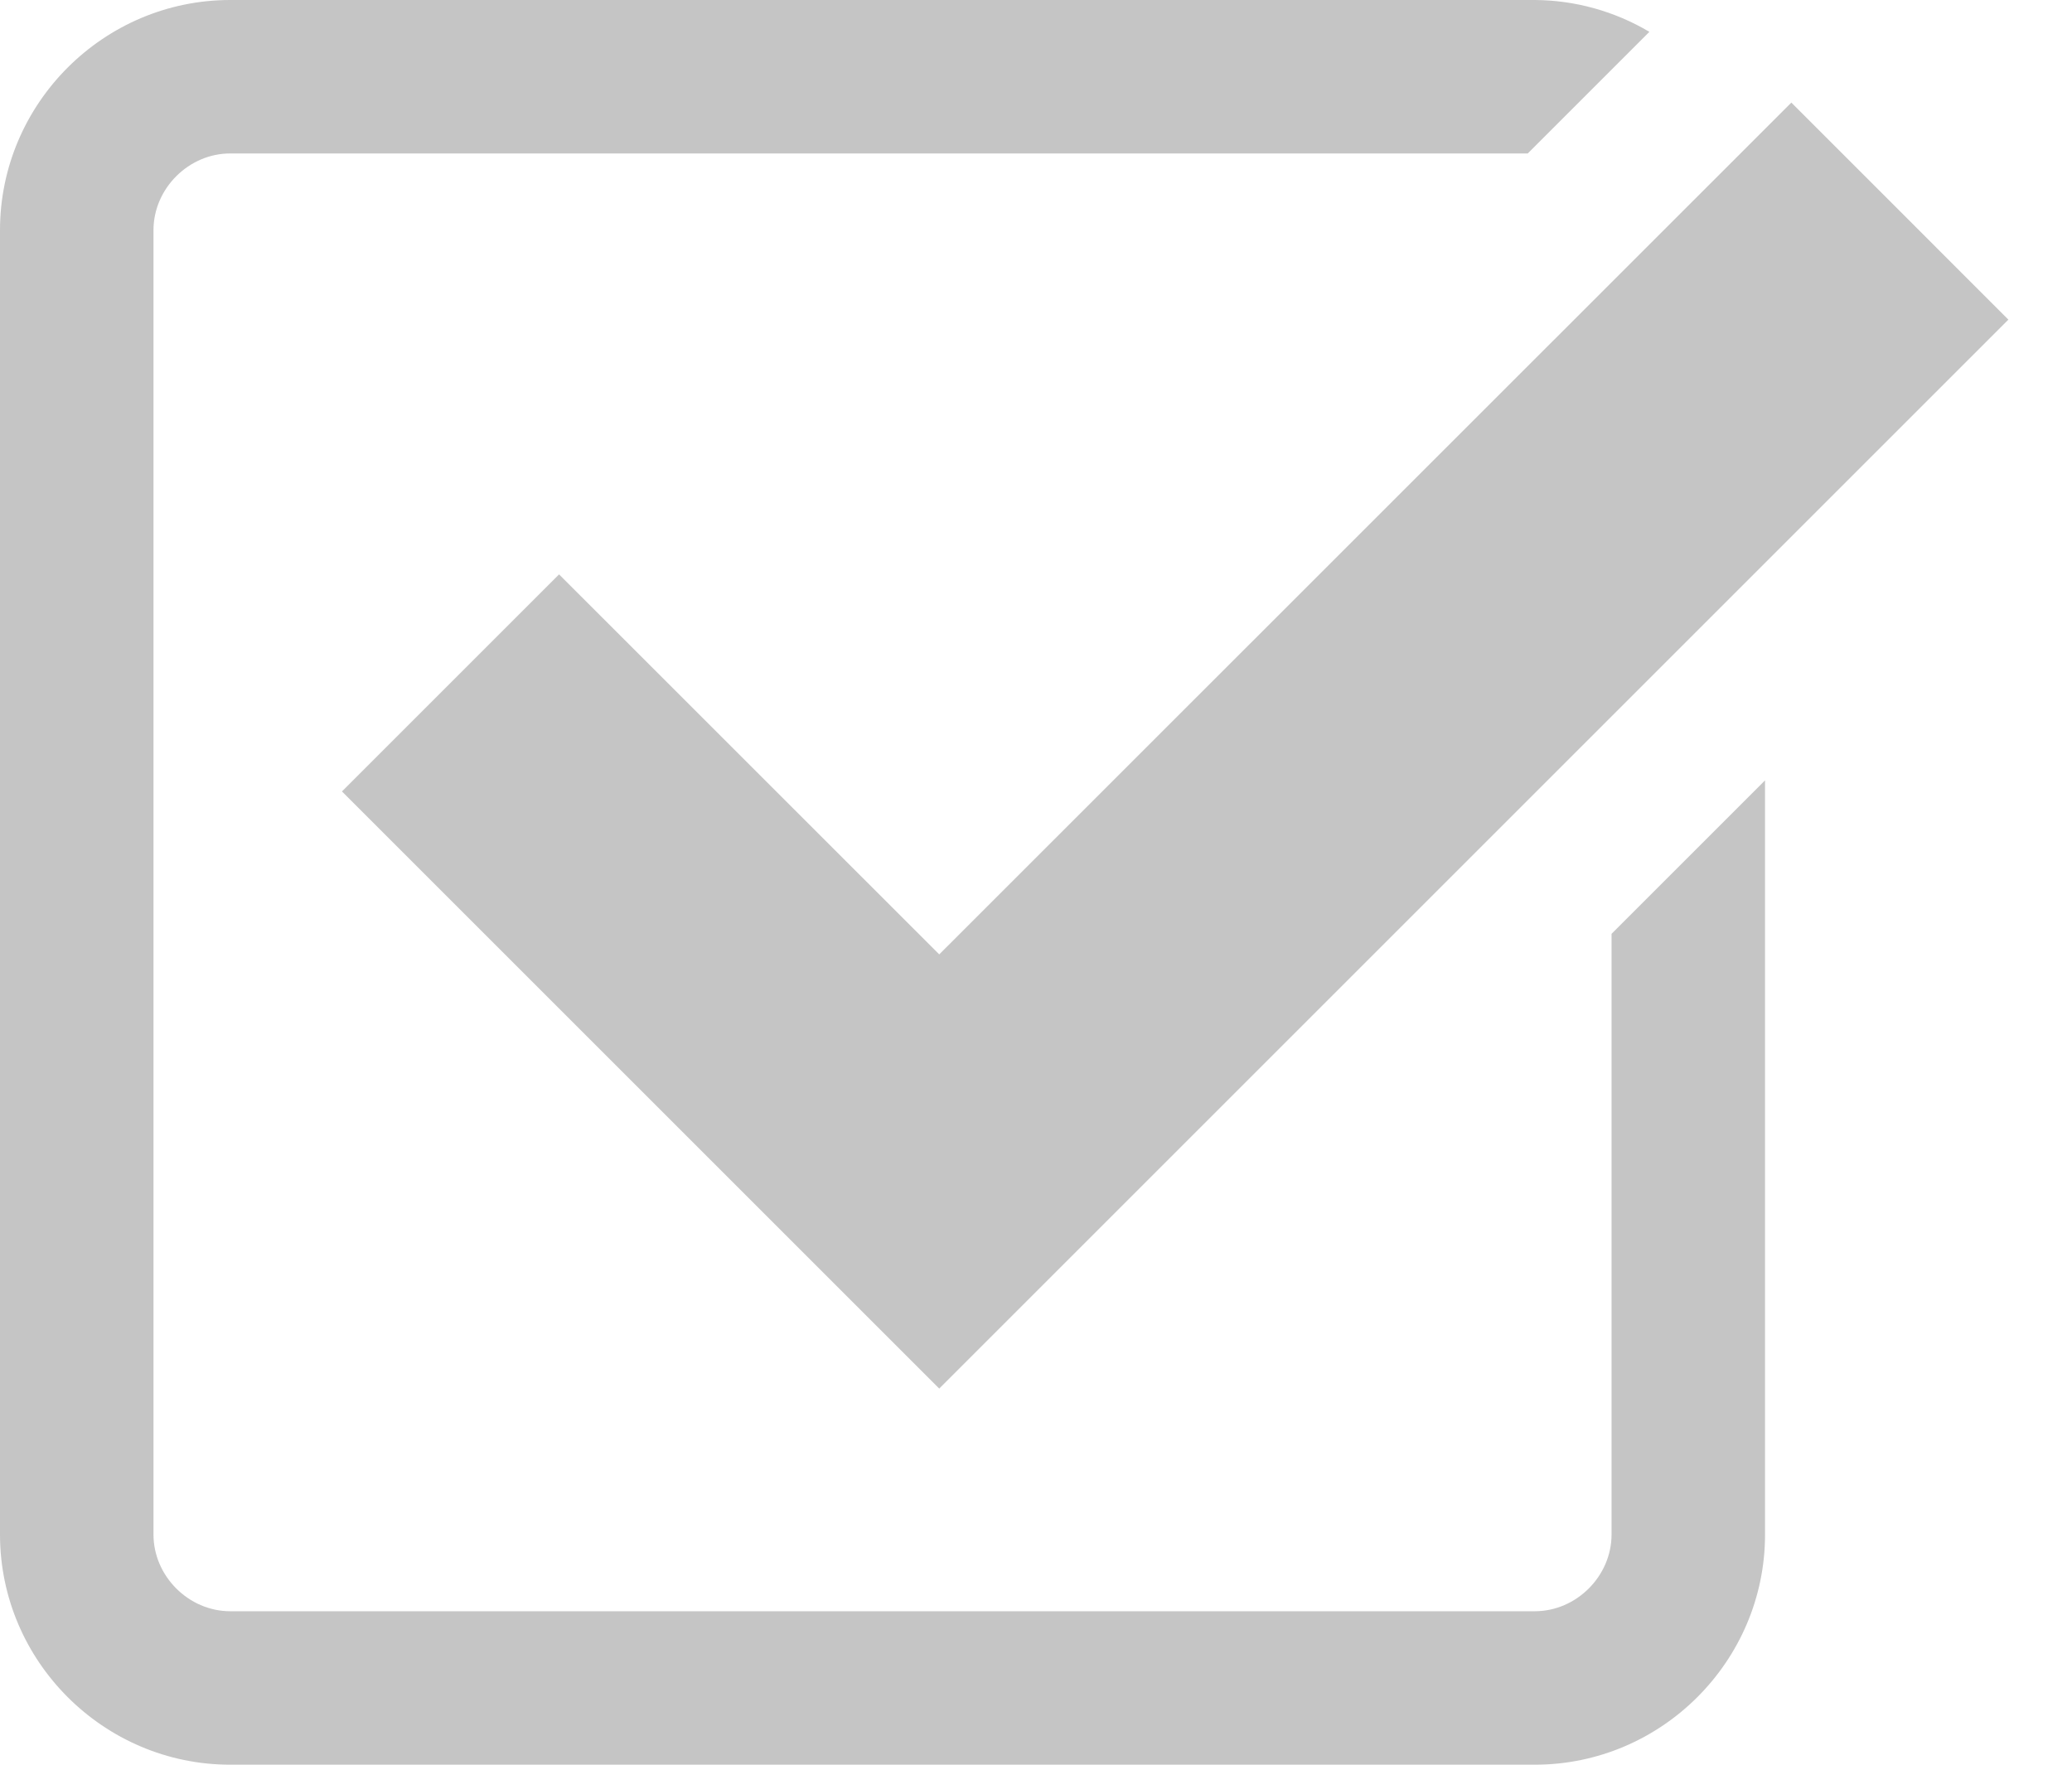
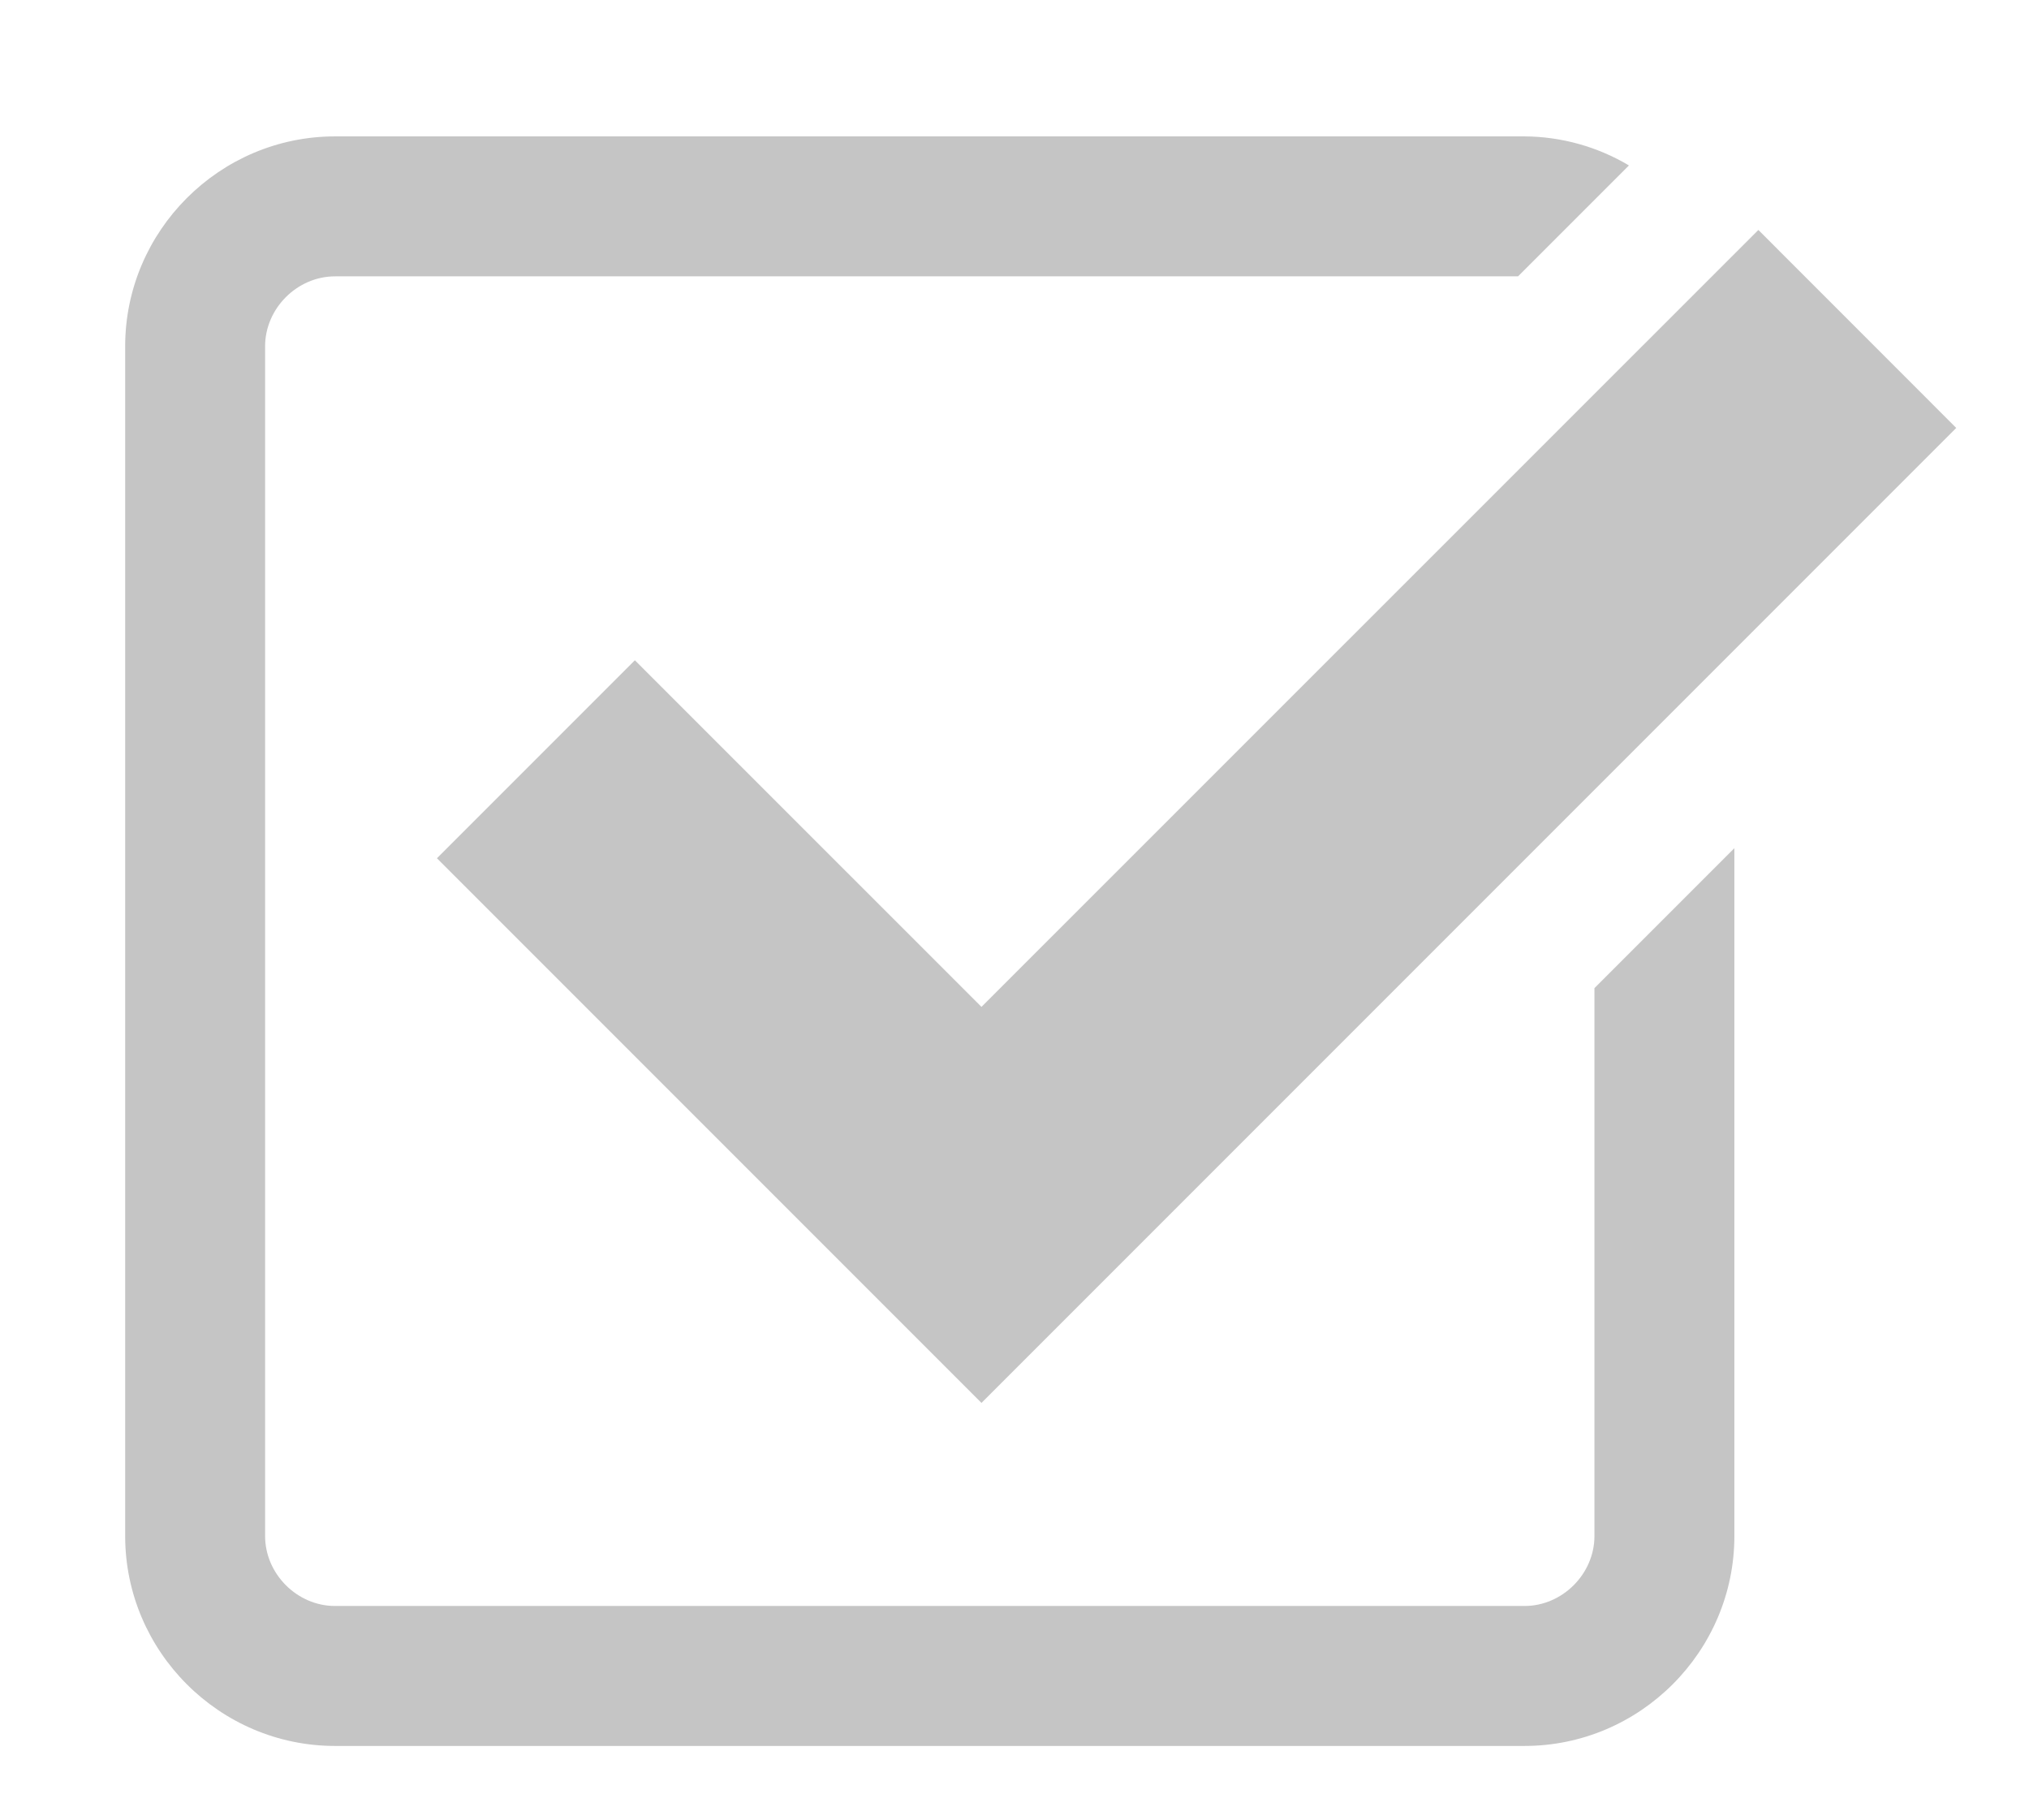
- <svg xmlns="http://www.w3.org/2000/svg" width="27" height="23" viewBox="0 0 27 23" fill="none">
-   <path d="M7.285 7.486L4.456 10.315L12.239 18.098L26.171 4.166L23.343 1.337L12.239 12.439L7.285 7.486Z" fill="#C5C5C5" />
-   <path d="M21 20C21 20.542 20.542 21 20 21H3C2.458 21 2 20.542 2 20V3C2 2.458 2.458 2 3 2H19.908L21.493 0.415C21.041 0.147 20.526 0.003 20 0H3C1.35 0 0 1.35 0 3V20C0 21.65 1.35 23 3 23H20C21.65 23 23 21.65 23 20V10.171L21 12.171V20Z" fill="#C5C5C5" />
+ <svg xmlns="http://www.w3.org/2000/svg" width="29" height="26" viewBox="0 0 29 26" fill="none">
+   <path d="M9.074 9.435L6.245 12.264L14.028 20.047L27.96 6.115L25.132 3.286L14.028 14.388L9.074 9.435Z" fill="#C5C5C5" />
+   <path d="M22.789 21.949C22.789 22.491 22.331 22.949 21.789 22.949H4.789C4.247 22.949 3.789 22.491 3.789 21.949V4.949C3.789 4.407 4.247 3.949 4.789 3.949H21.697L23.282 2.364C22.83 2.095 22.314 1.952 21.789 1.949H4.789C3.139 1.949 1.789 3.299 1.789 4.949V21.949C1.789 23.599 3.139 24.949 4.789 24.949H21.789C23.439 24.949 24.789 23.599 24.789 21.949V12.12L22.789 14.12V21.949Z" fill="#C5C5C5" />
</svg>
